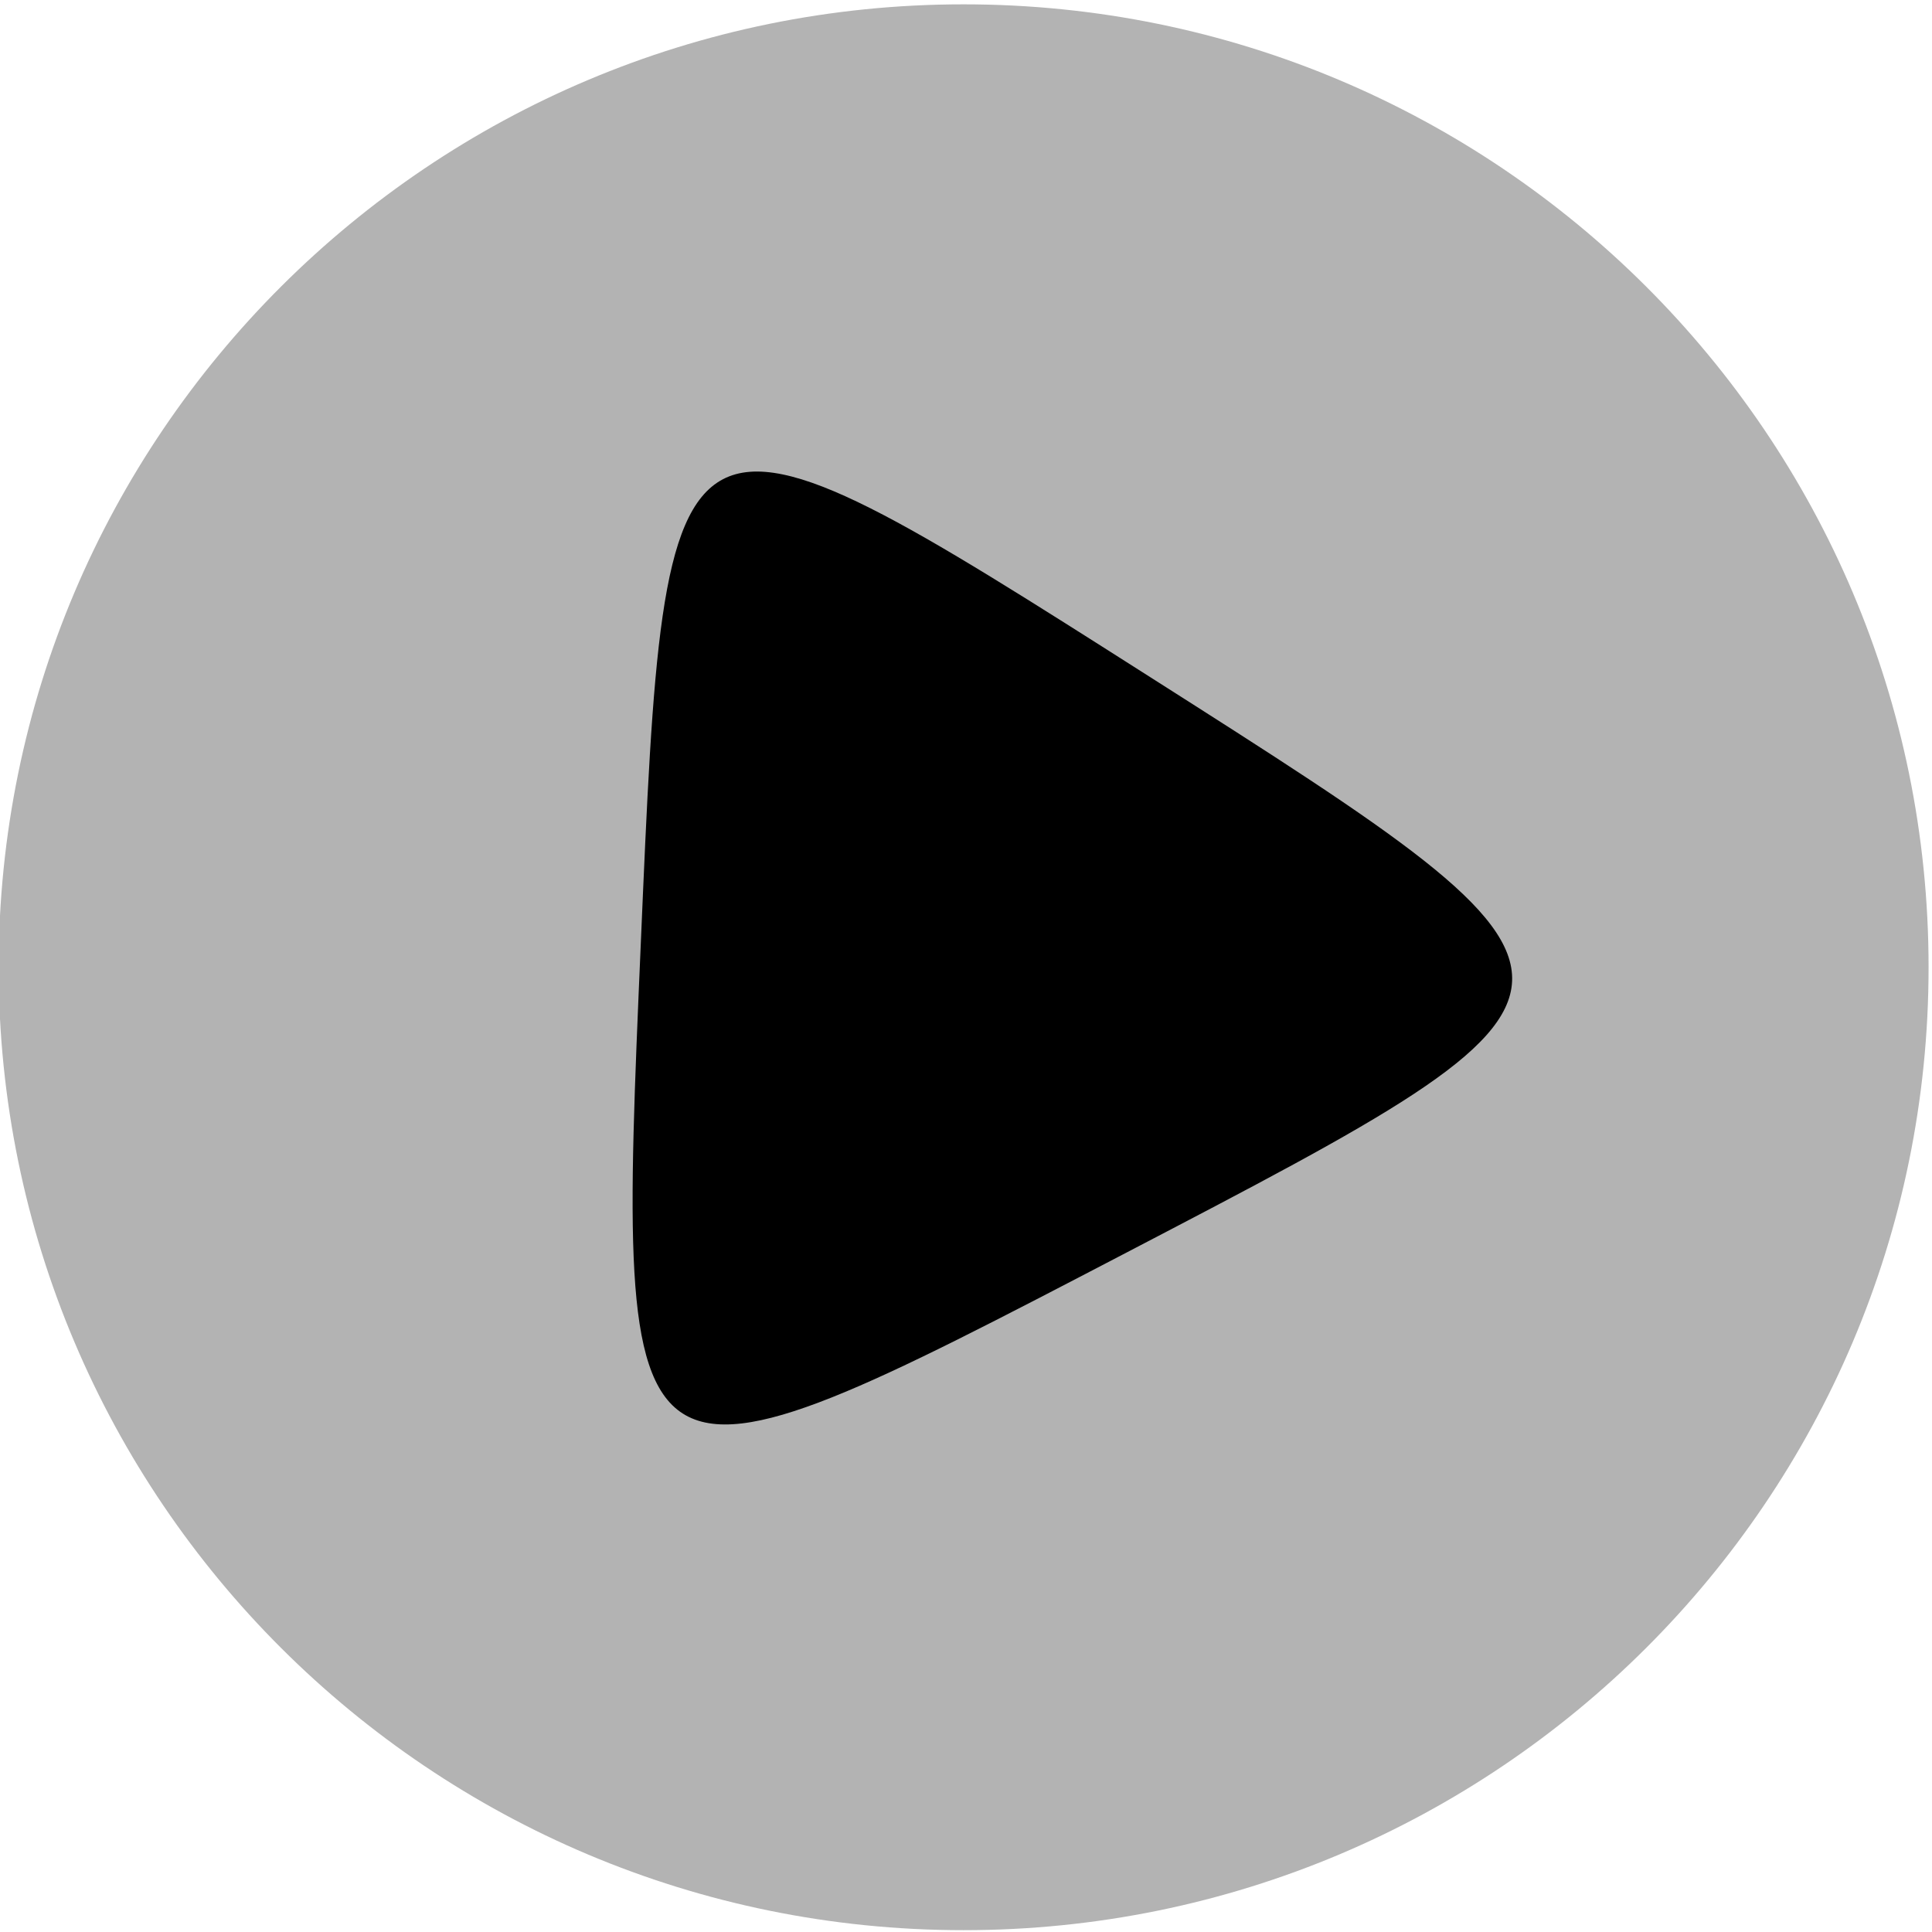
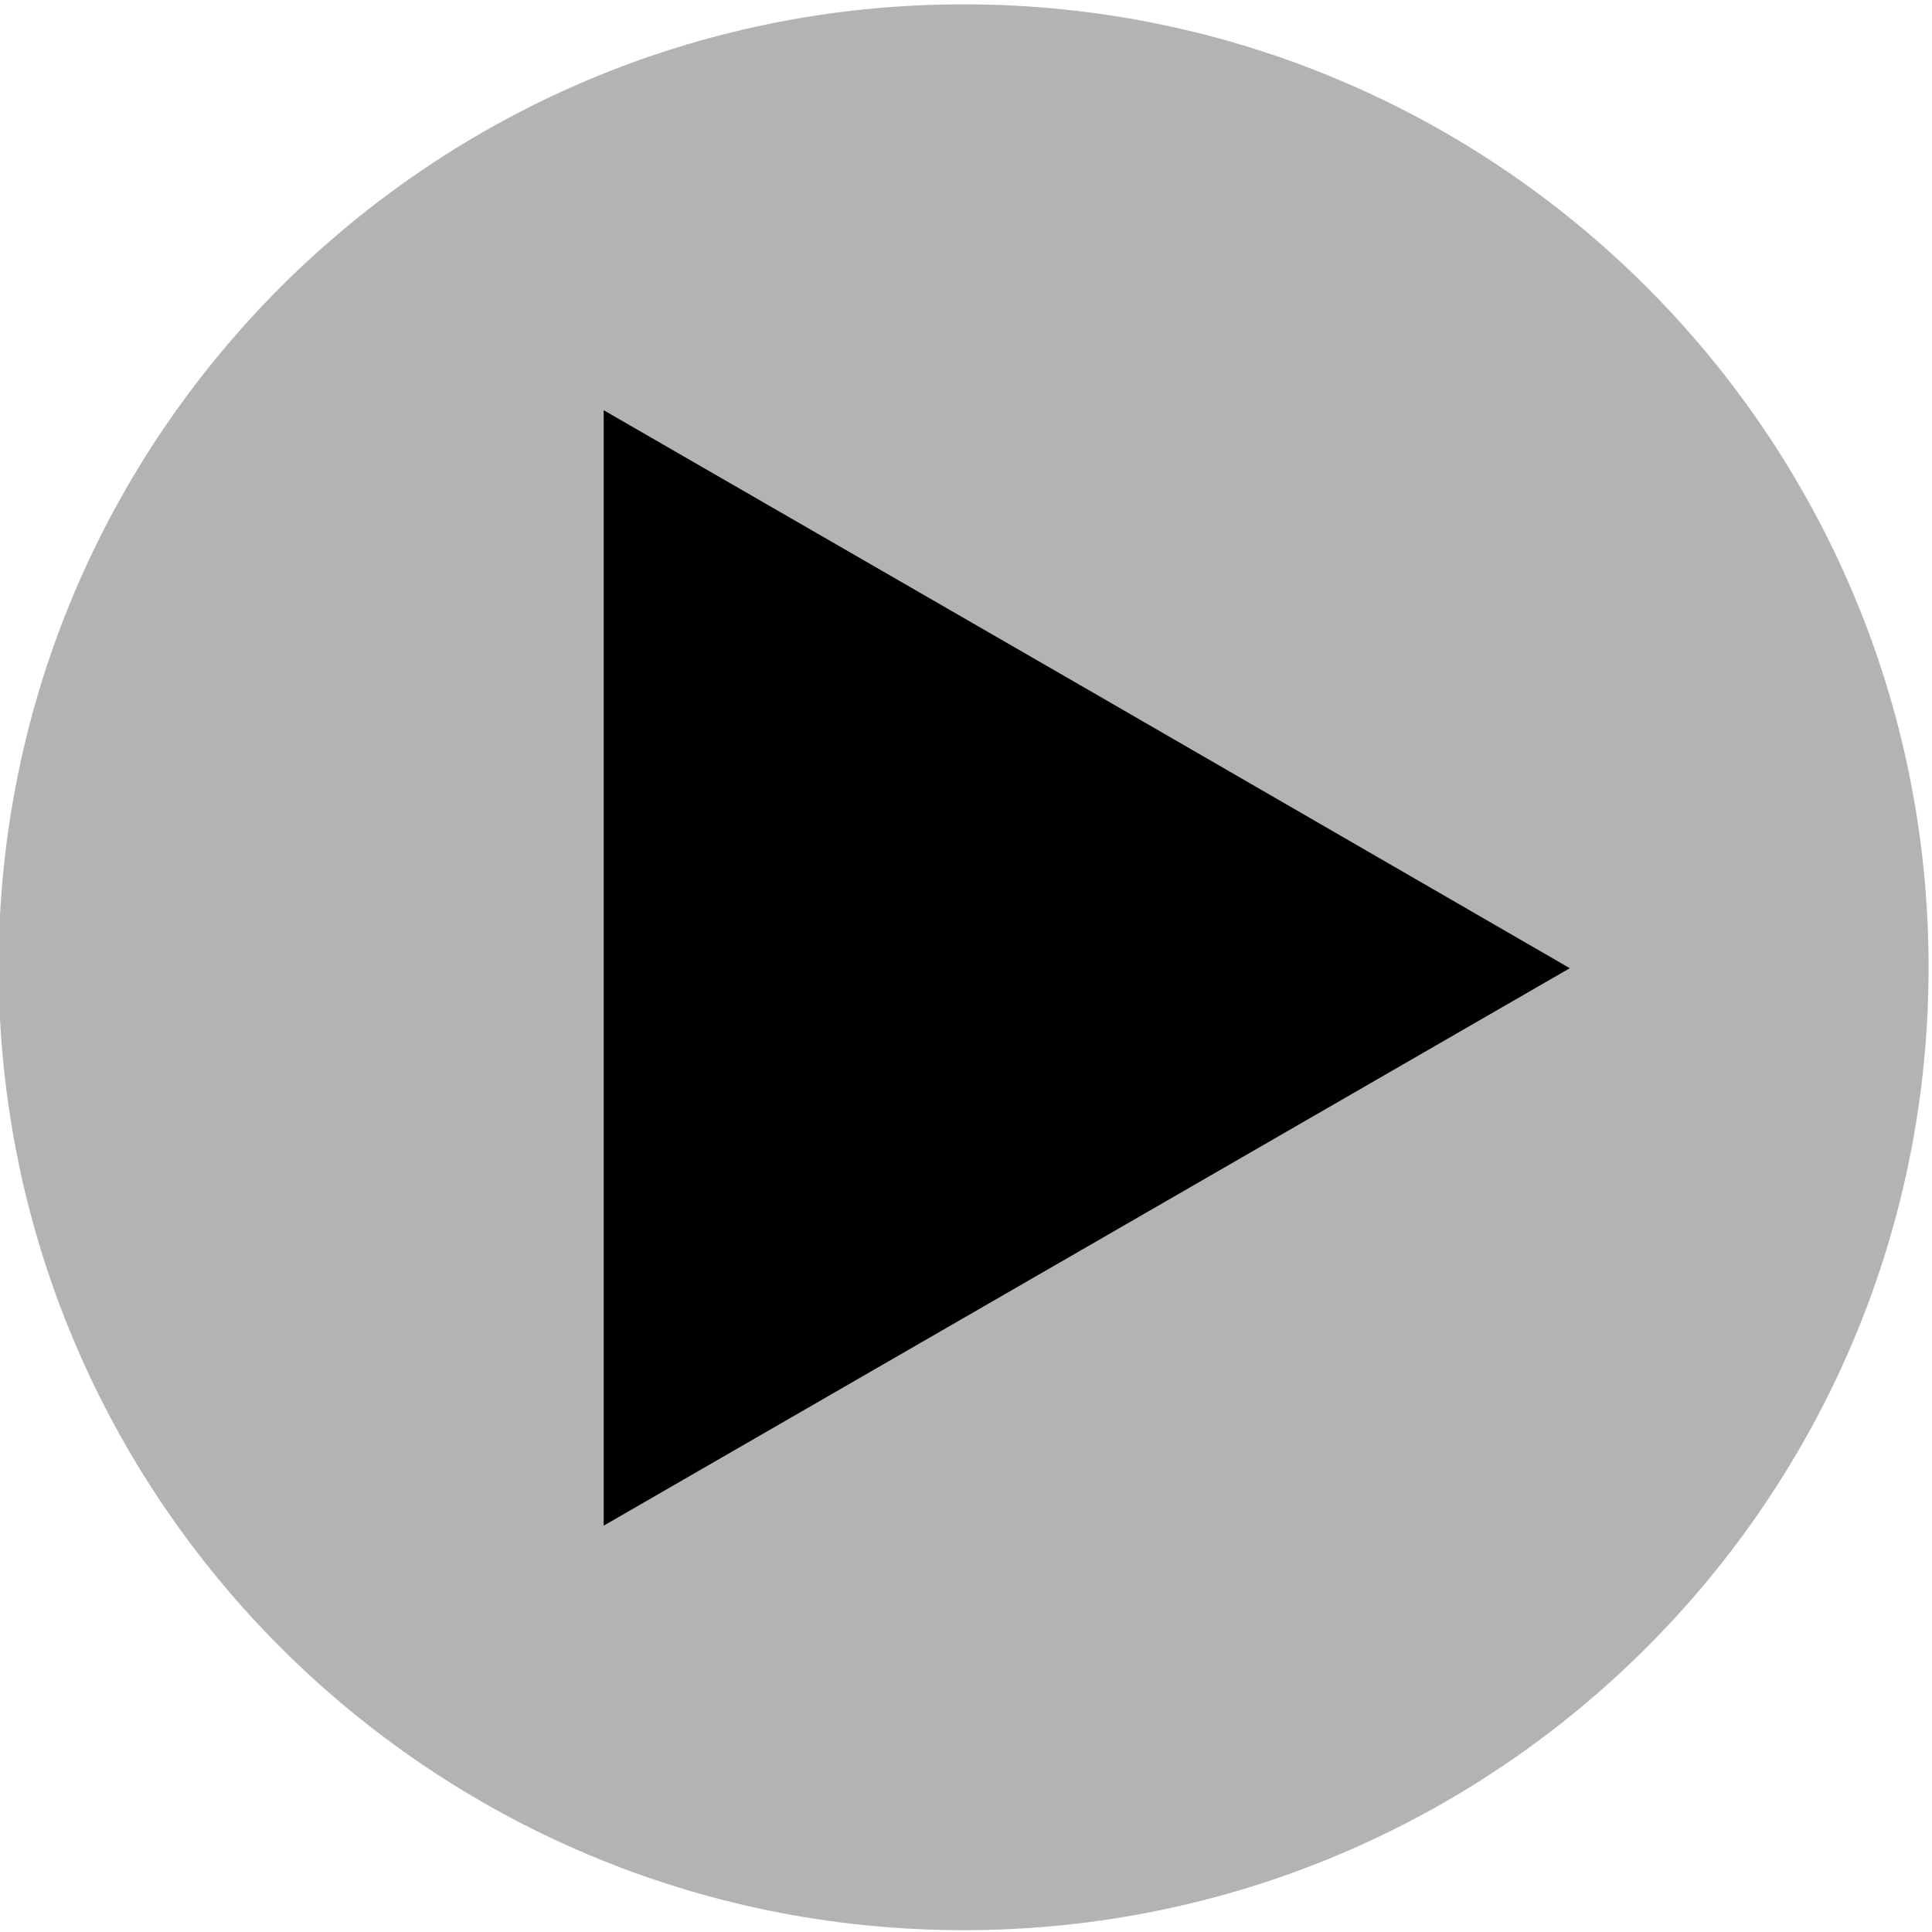
<svg xmlns="http://www.w3.org/2000/svg" width="32" height="32" viewBox="0 0 8.467 8.467" version="1.1" id="svg5">
  <defs id="defs2" />
  <g id="layer1">
    <ellipse style="fill:#b3b3b3;stroke-width:0.265" id="path223" cx="4.223" cy="4.239" rx="4.229" ry="4.22" />
-     <path style="fill:#000000;stroke-width:0.265" id="path491" d="M 2.983,3.749 C 3.091,1.229 3.091,1.229 5.219,2.583 7.347,3.937 7.347,3.937 5.111,5.103 2.874,6.269 2.874,6.269 2.983,3.749 Z" transform="translate(-0.174729,0.3867297)" />
+     <path style="fill:#000000;stroke:none;stroke-width:0.529;stroke-linecap:round;paint-order:fill markers stroke" id="path5349" d="m 5.085,3.343 -1.889,1.09 -1.889,1.09 -1e-7,-2.181 1e-7,-2.181 1.889,1.09 z" transform="matrix(1.1207,0,0,1.1207,1.180909,0.4966381)" />
  </g>
</svg>
